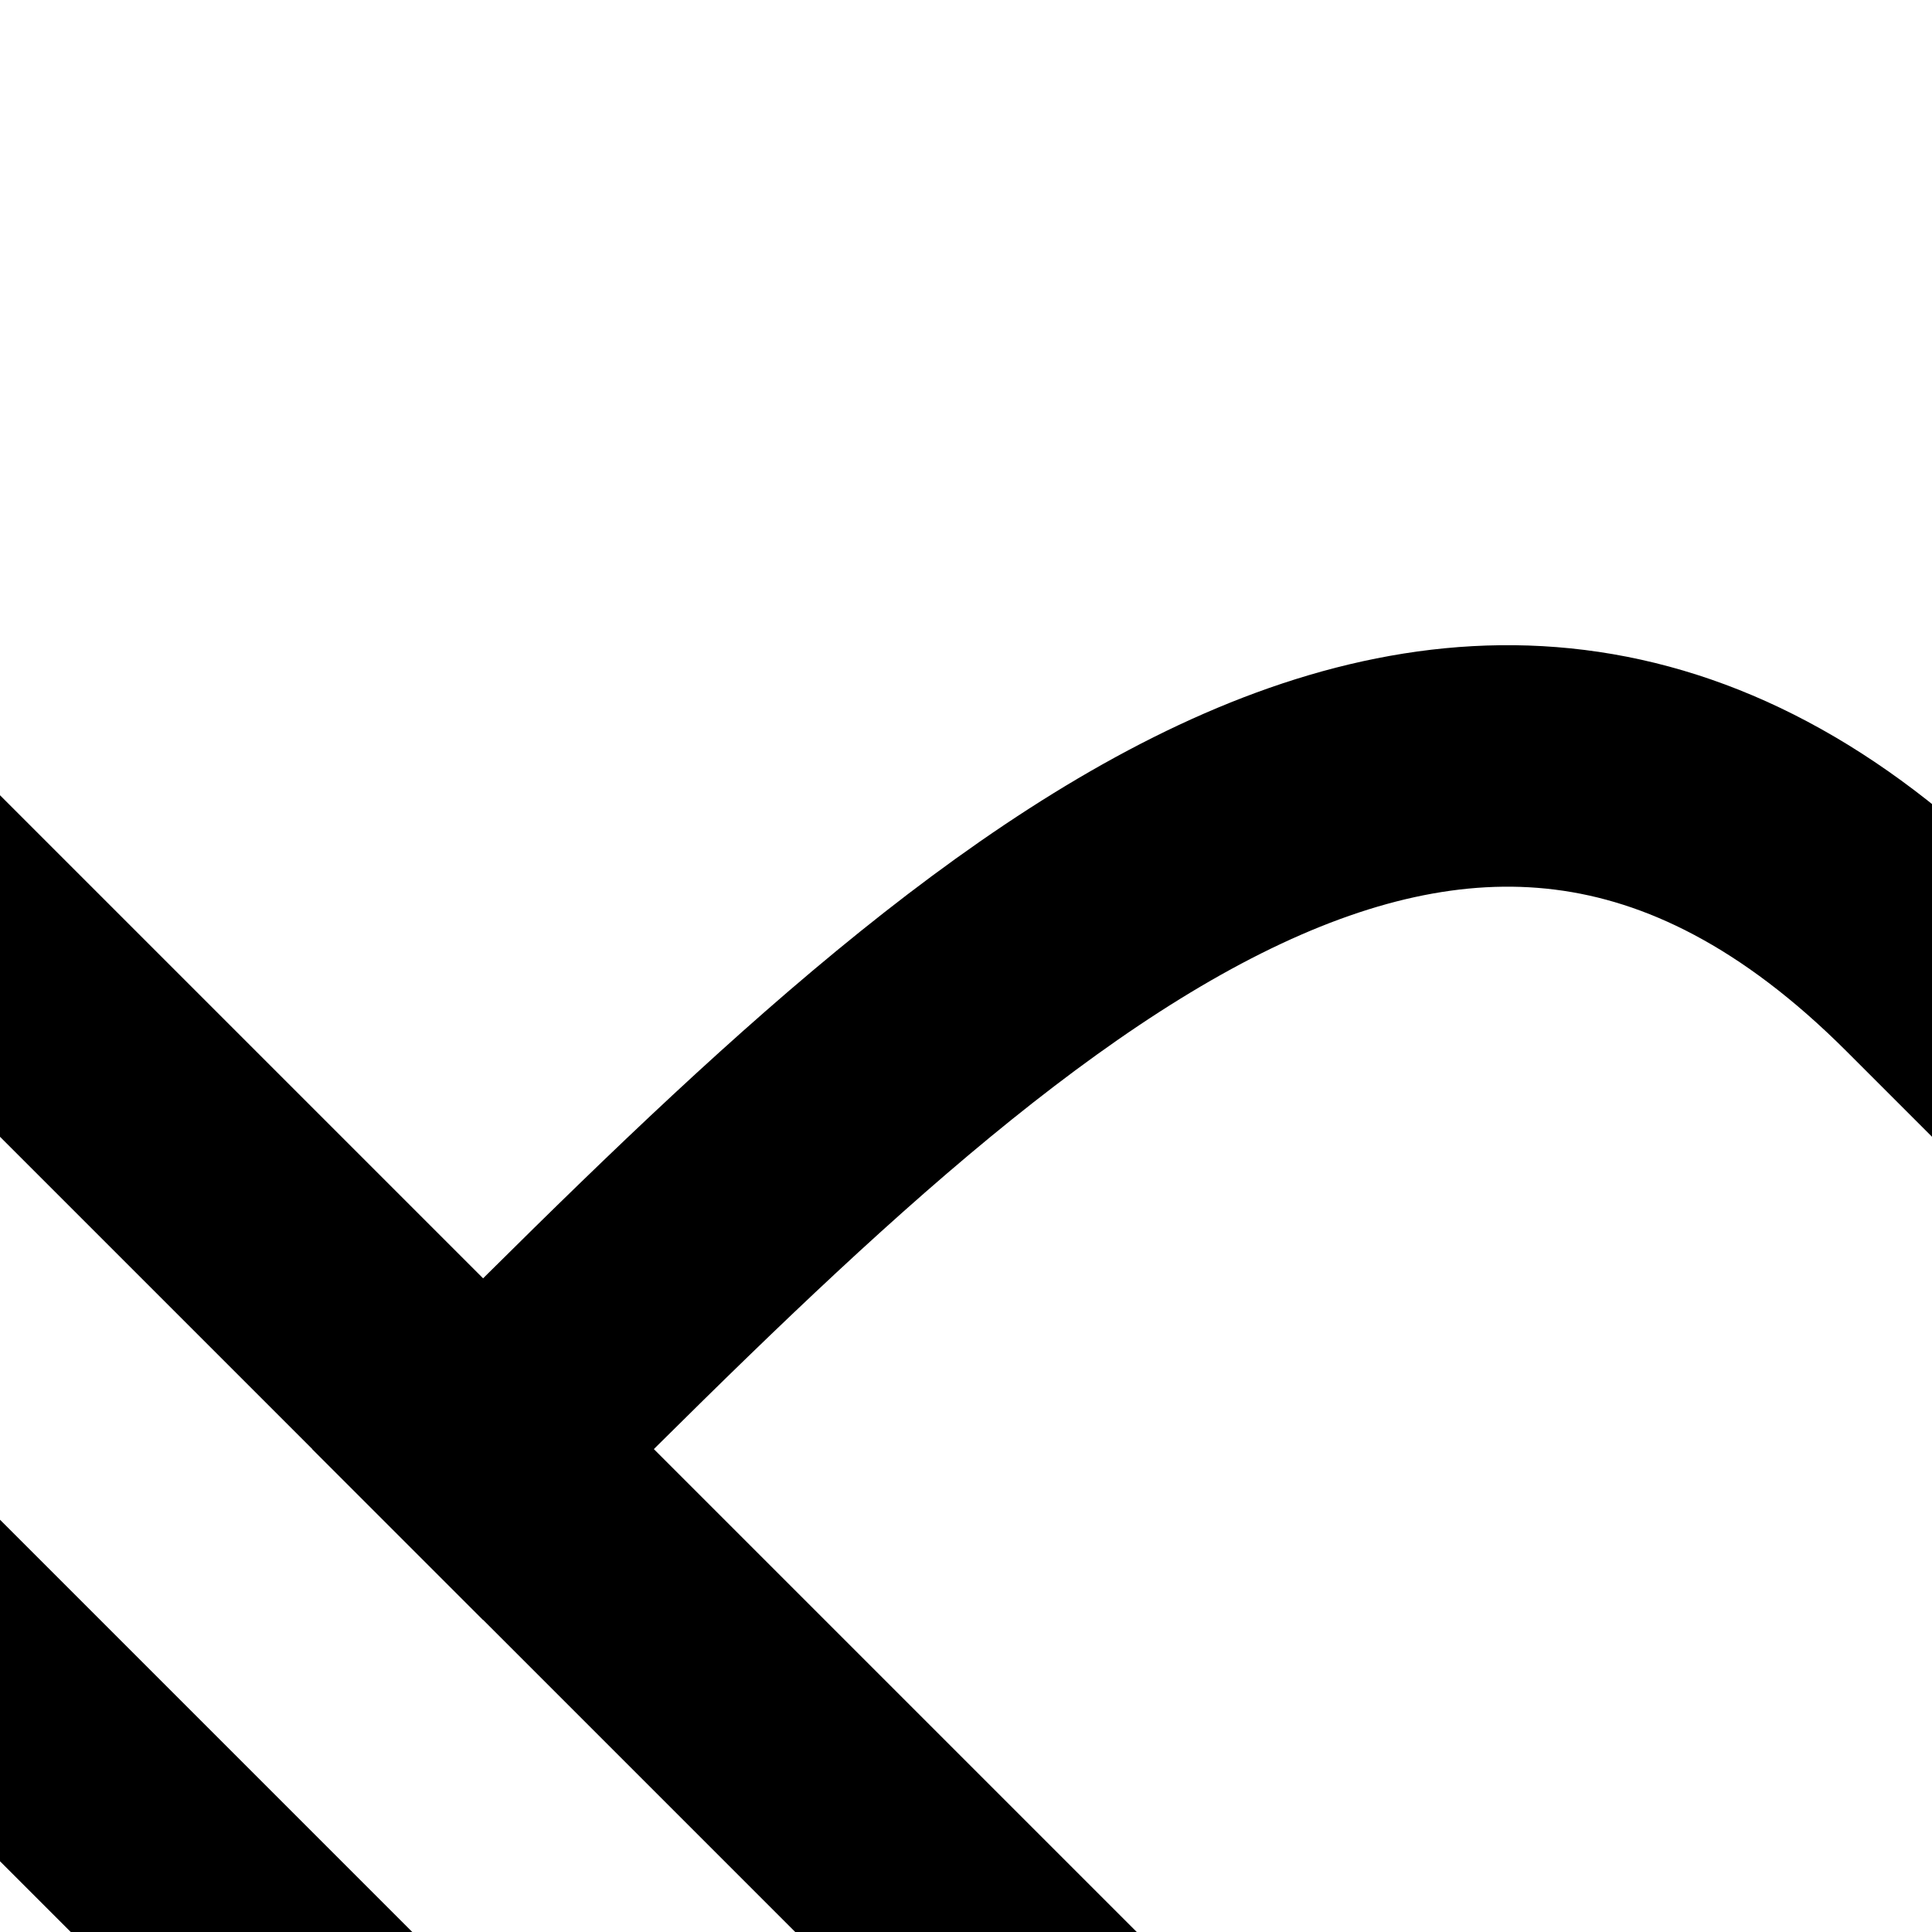
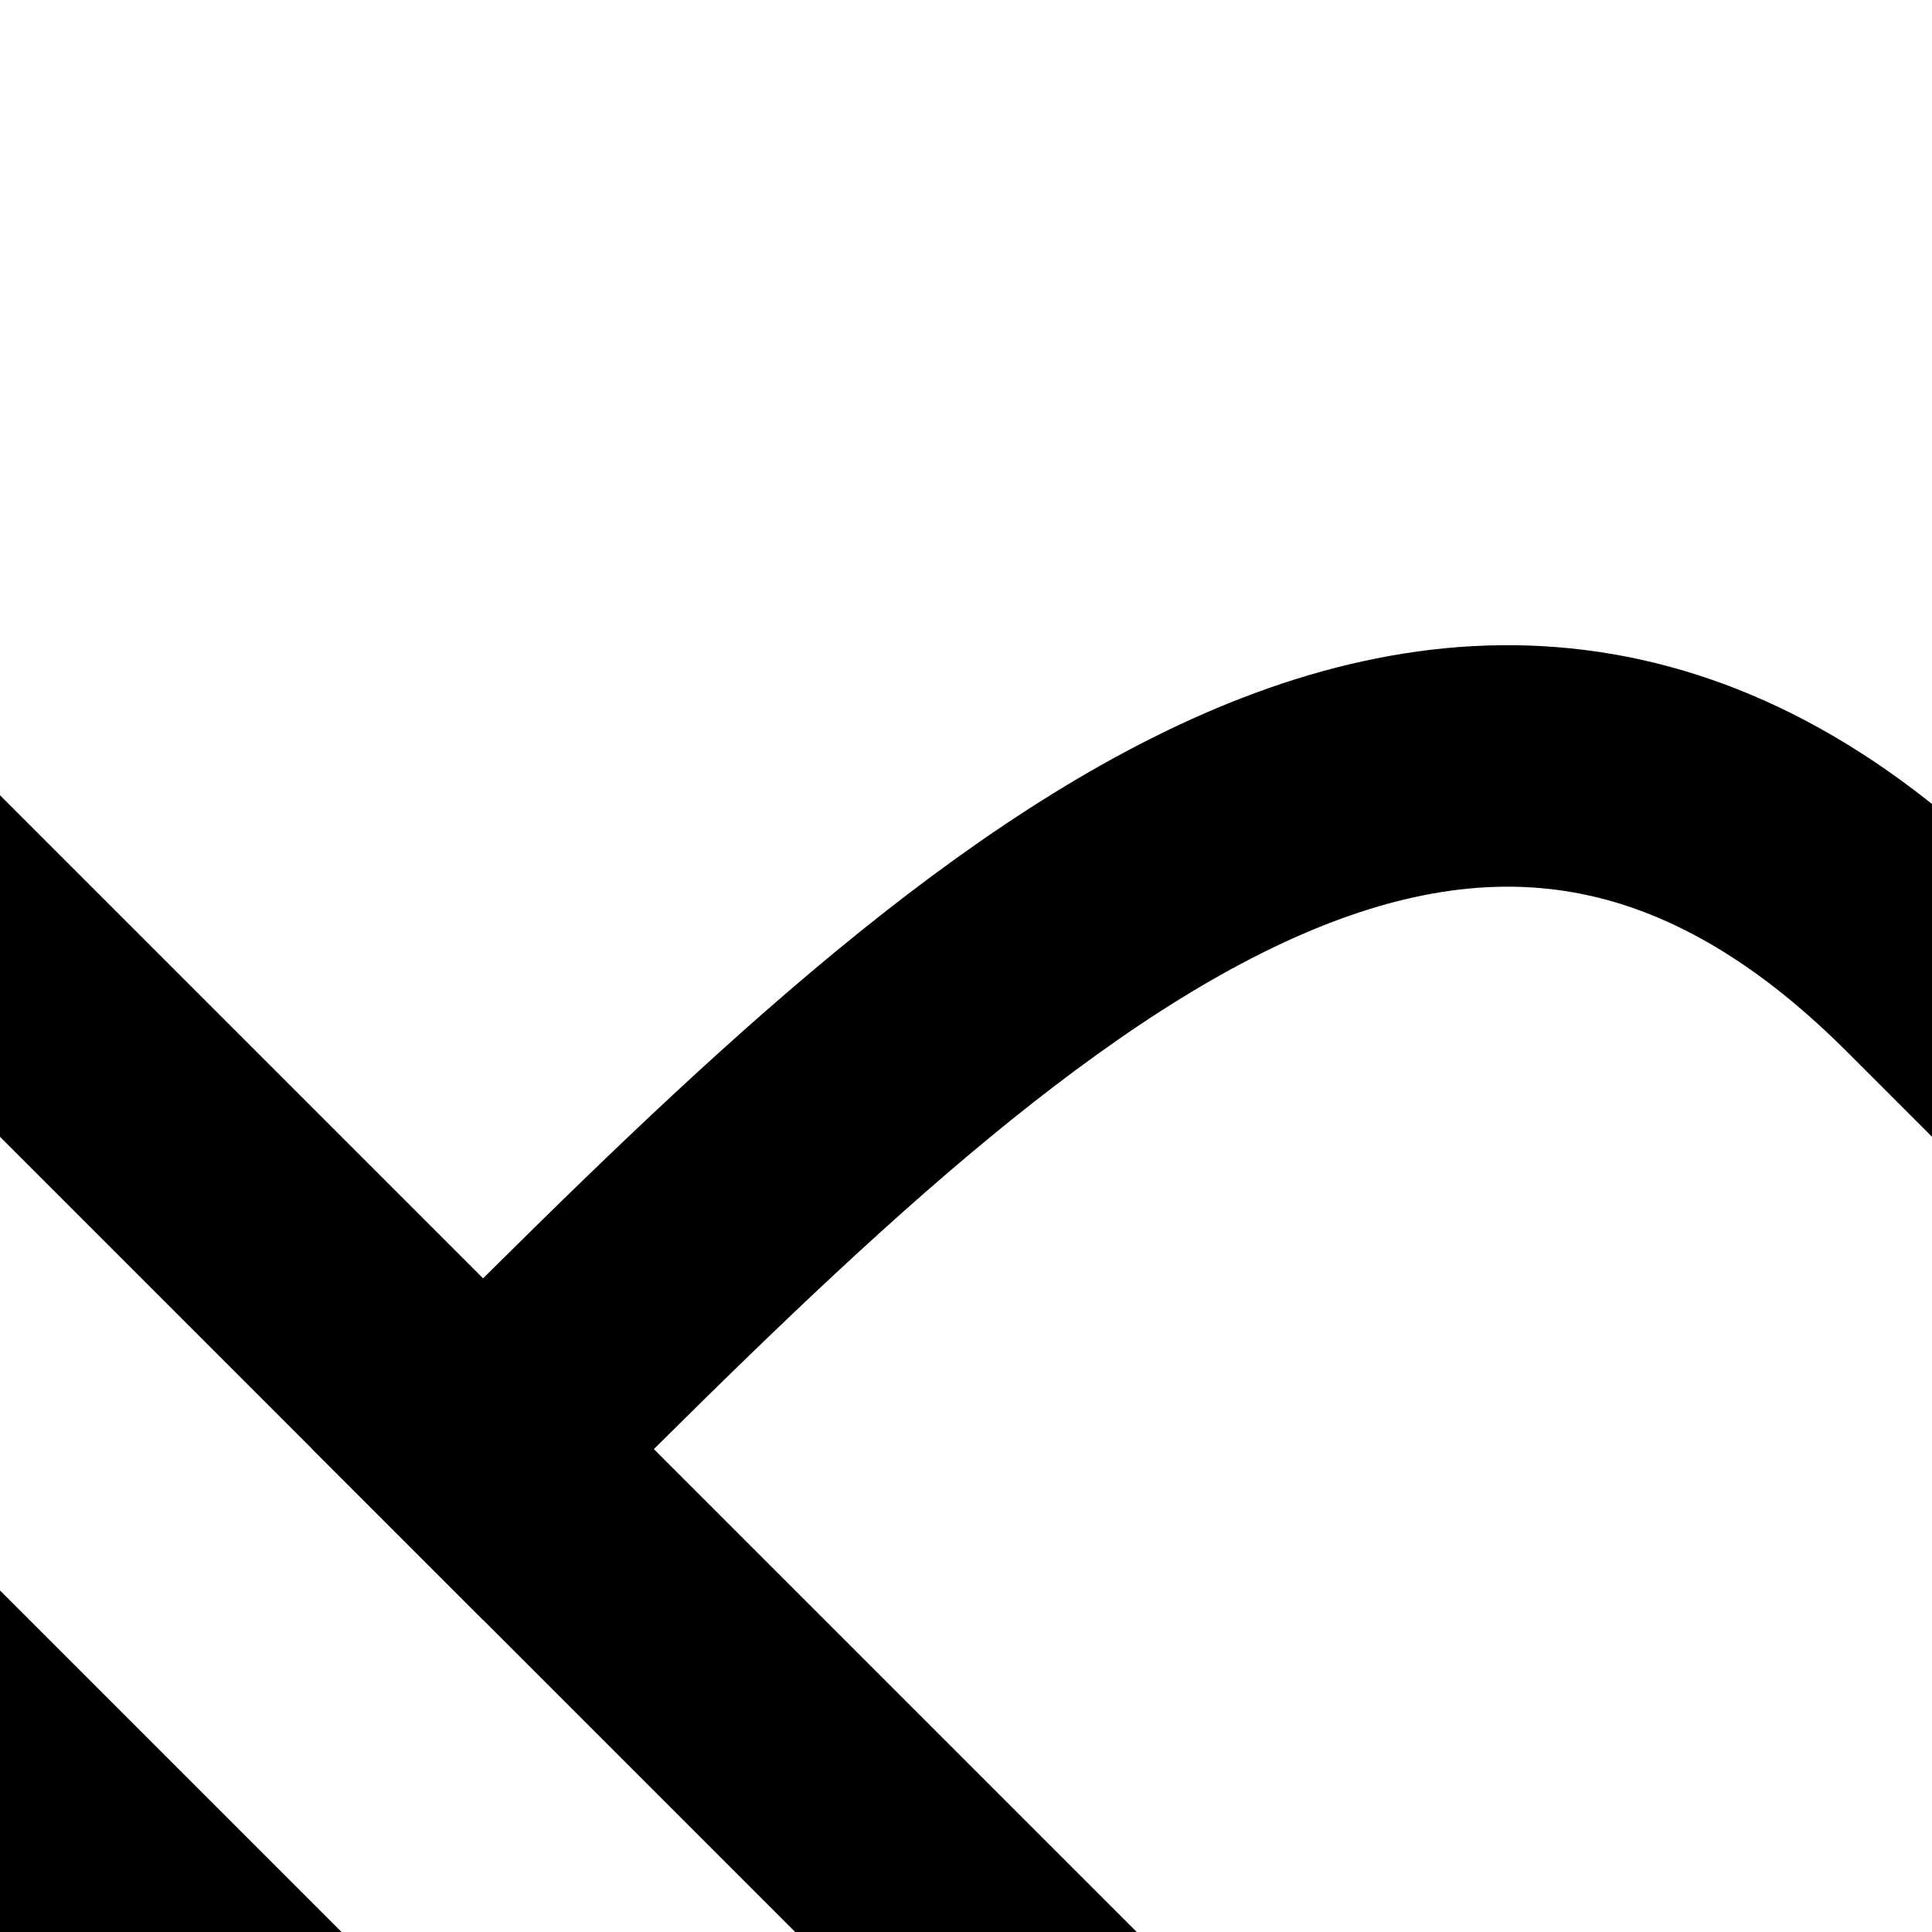
<svg xmlns="http://www.w3.org/2000/svg" id="svg8" version="1.1" viewBox="0 0 135.467 135.467" height="512" width="512">
  <defs id="defs2" />
  <g transform="translate(0,-161.5333)" id="layer1">
    <path id="path4670" d="m 0,229.267 67.733,67.733" style="fill:none;fill-rule:evenodd;stroke:#000000;stroke-width:16.933;stroke-linecap:square;stroke-linejoin:miter;stroke-opacity:1;stroke-miterlimit:4;stroke-dasharray:none" />
    <path id="path4672" d="m 135.467,229.267 c -33.867,-33.867 -67.733,0 -101.6,33.867" style="fill:none;fill-rule:evenodd;stroke:#000000;stroke-width:16.933;stroke-linecap:square;stroke-linejoin:miter;stroke-miterlimit:4;stroke-dasharray:none;stroke-opacity:1" />
  </g>
  <defs id="defs2" />
-   <path style="fill:none;fill-rule:evenodd;stroke:#000000;stroke-width:16.933;stroke-linecap:butt;stroke-linejoin:miter;stroke-opacity:1;stroke-miterlimit:4;stroke-dasharray:none" d="M 0,186.267 33.867,152.4 -16.933,101.6 -50.8,135.467" id="path4528" />
+   <path style="color:#000000;font-style:normal;font-variant:normal;font-weight:normal;font-stretch:normal;font-size:medium;line-height:normal;font-family:sans-serif;font-variant-ligatures:normal;font-variant-position:normal;font-variant-caps:normal;font-variant-numeric:normal;font-variant-alternates:normal;font-feature-settings:normal;text-indent:0;text-align:start;text-decoration:none;text-decoration-line:none;text-decoration-style:solid;text-decoration-color:#000000;letter-spacing:normal;word-spacing:normal;text-transform:none;writing-mode:lr-tb;direction:ltr;text-orientation:mixed;dominant-baseline:auto;baseline-shift:baseline;text-anchor:start;white-space:normal;shape-padding:0;clip-rule:nonzero;display:inline;overflow:visible;visibility:visible;opacity:1;isolation:auto;mix-blend-mode:normal;color-interpolation:sRGB;color-interpolation-filters:linearRGB;solid-color:#000000;solid-opacity:1;vector-effect:none;fill:#000000;fill-opacity:1;fill-rule:evenodd;stroke:none;stroke-width:33.867;stroke-linecap:butt;stroke-linejoin:miter;stroke-miterlimit:4;stroke-dasharray:none;stroke-dashoffset:0;stroke-opacity:1;color-rendering:auto;image-rendering:auto;shape-rendering:auto;text-rendering:auto;enable-background:accumulate" d="m 0,111.52 -45.84,45.84 23.947,23.947 L 0,159.414 l 16.934,16.934 v 36.771 L 4.959,225.094 28.906,249.041 50.801,227.146 v -64.828 z" id="path4500" />
</svg>
